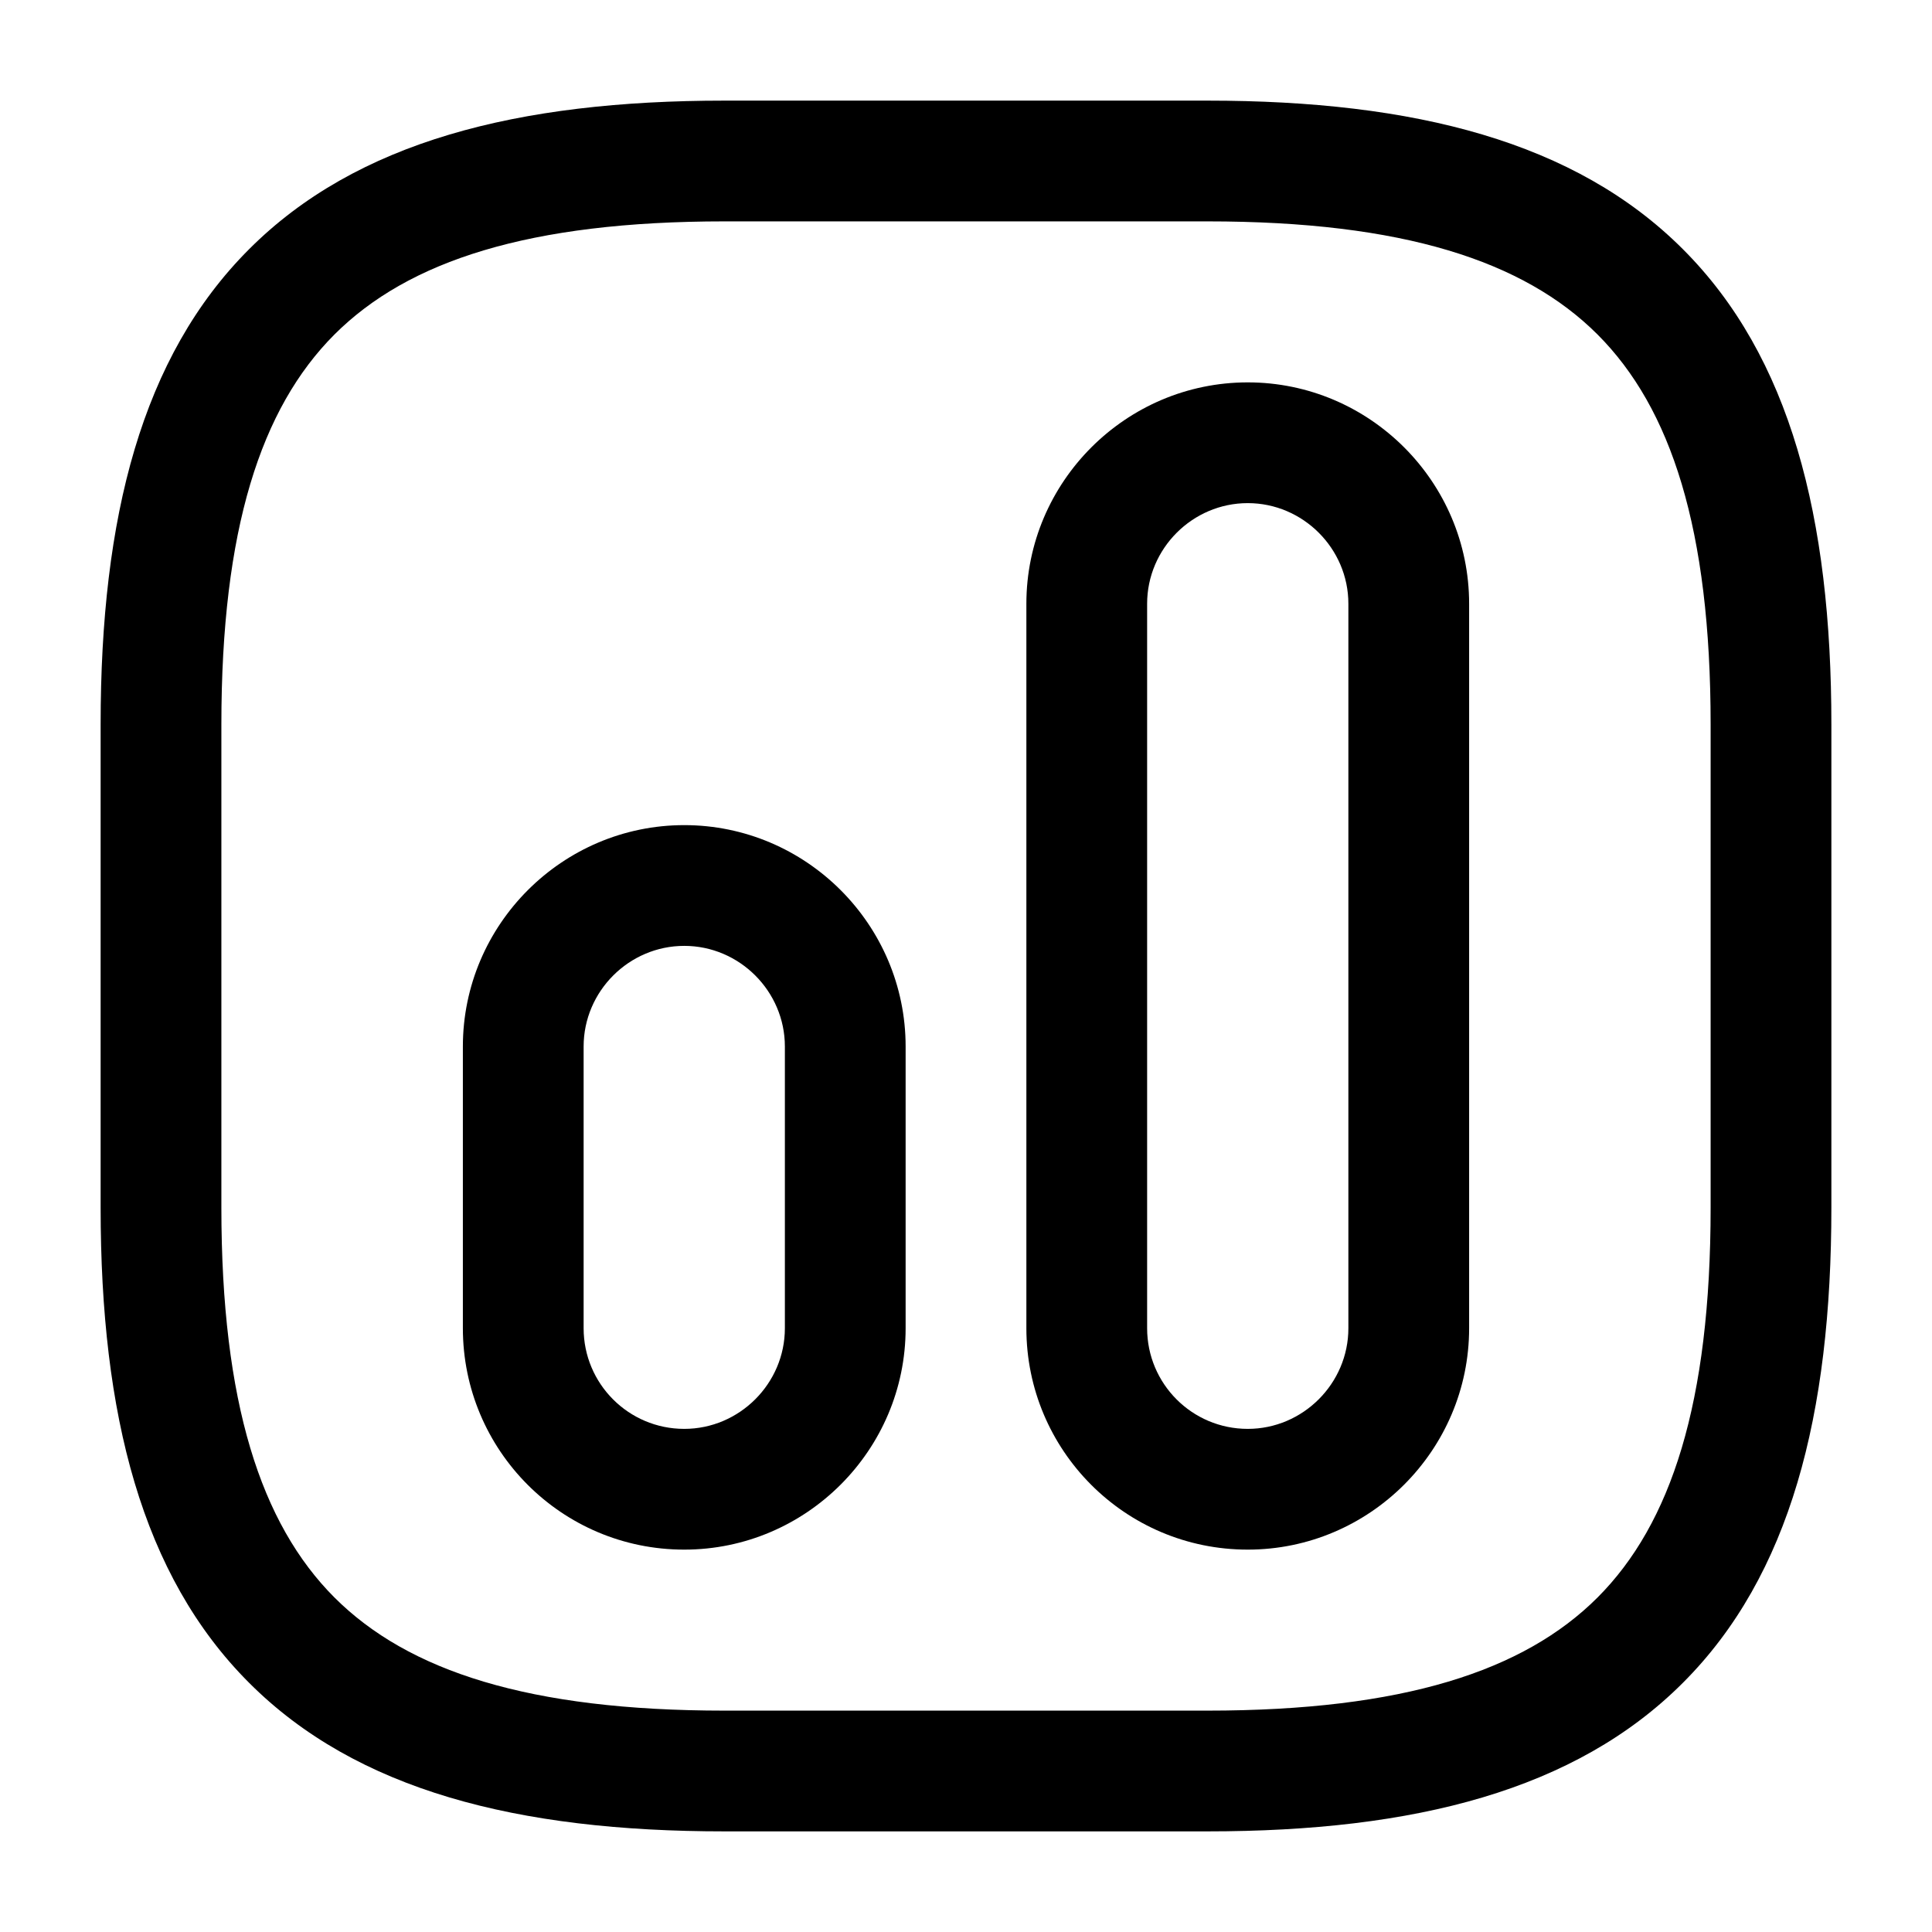
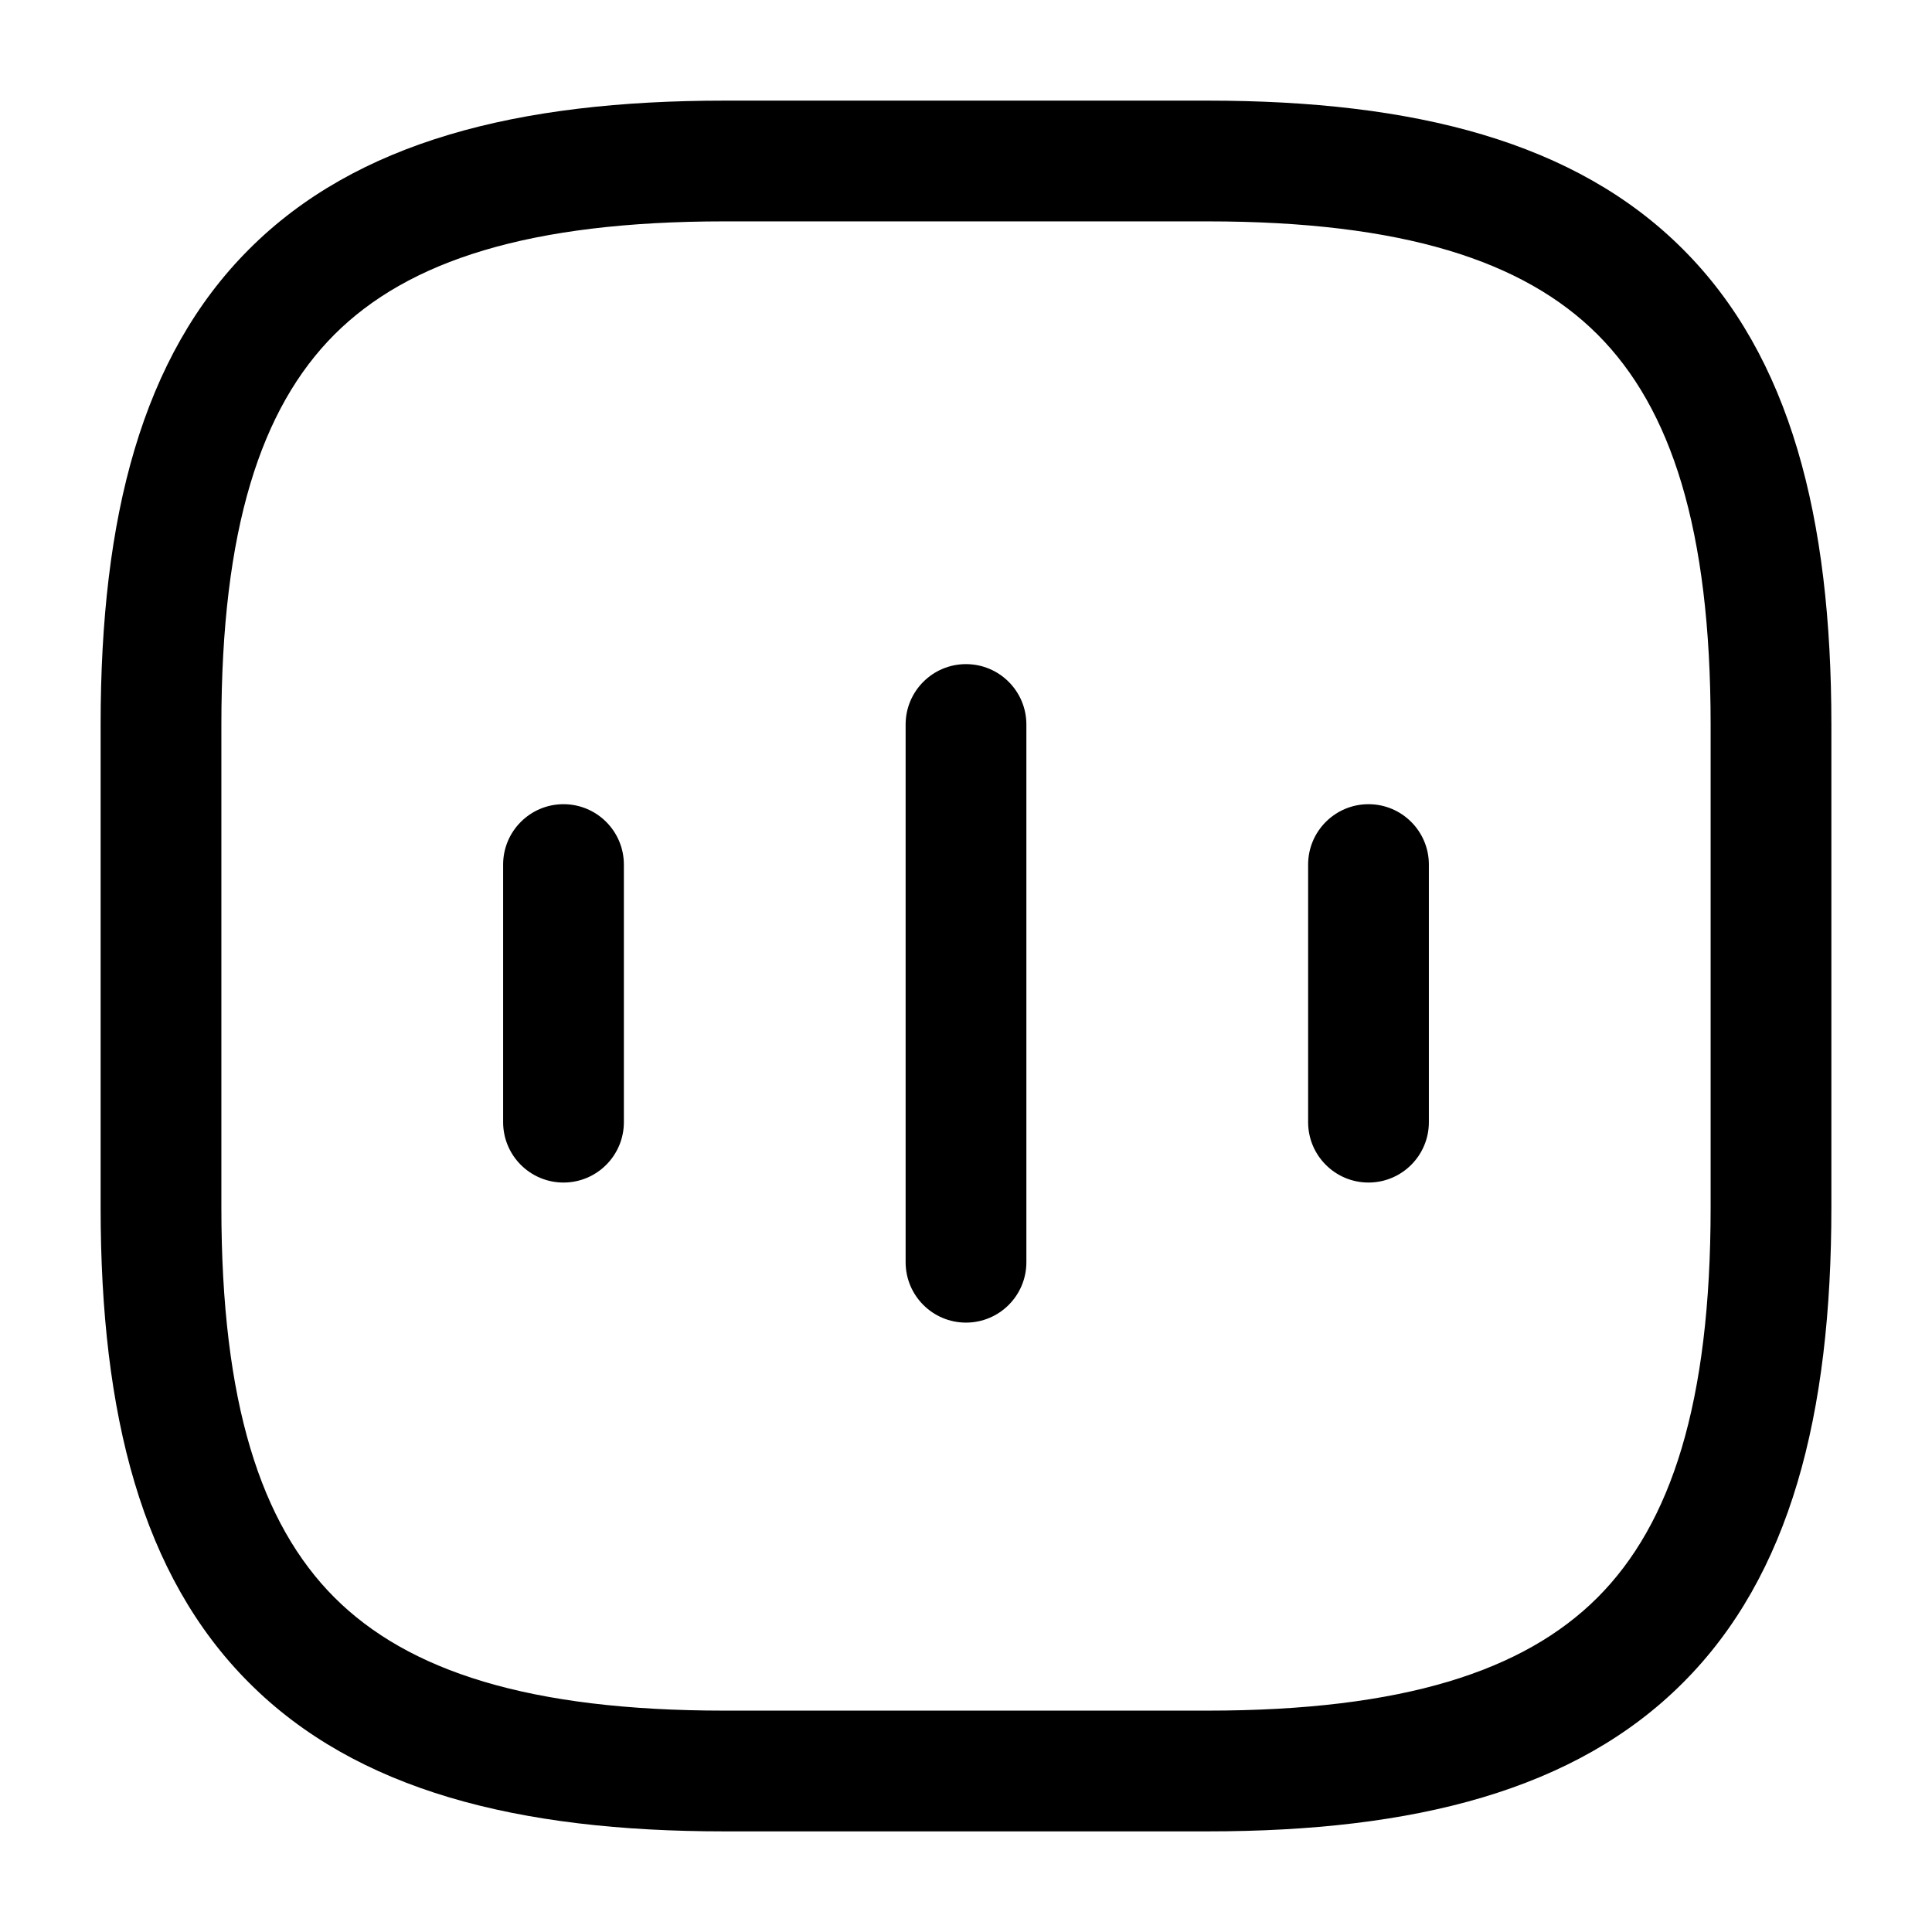
<svg xmlns="http://www.w3.org/2000/svg" width="24" height="24" viewBox="0 0 24 24" fill="none">
+   <path fill-rule="evenodd" clip-rule="evenodd" d="M7 9.99C7.414 9.99 7.75 10.326 7.75 10.74V13.94C7.75 14.354 7.414 14.69 7 14.69C6.586 14.69 6.25 14.354 6.25 13.94V10.74C6.25 10.326 6.586 9.99 7 9.99Z" fill="black" />
+   <path fill-rule="evenodd" clip-rule="evenodd" d="M12 8.25C12.414 8.25 12.75 8.586 12.75 9V15.68C12.75 16.094 12.414 16.43 12 16.43C11.586 16.43 11.25 16.094 11.25 15.68V9C11.25 8.586 11.586 8.25 12 8.25Z" fill="black" />
+   <path fill-rule="evenodd" clip-rule="evenodd" d="M17 9.99C17.414 9.99 17.75 10.326 17.75 10.74V13.94C17.75 14.354 17.414 14.69 17 14.69C16.586 14.69 16.25 14.354 16.25 13.94V10.74C16.25 10.326 16.586 9.99 17 9.99Z" fill="black" />
  <path fill-rule="evenodd" clip-rule="evenodd" d="M3.095 3.095C4.429 1.76 6.426 1.25 9 1.25H15C17.574 1.25 19.571 1.76 20.905 3.095C22.24 4.429 22.75 6.426 22.75 9V15C22.75 17.574 22.24 19.571 20.905 20.905C19.571 22.24 17.574 22.75 15 22.75H9C6.426 22.75 4.429 22.24 3.095 20.905C1.76 19.571 1.25 17.574 1.25 15V9C1.25 6.426 1.76 4.429 3.095 3.095ZM4.155 4.155C3.24 5.071 2.75 6.574 2.75 9V15C2.75 17.426 3.24 18.929 4.155 19.845C5.071 20.76 6.574 21.25 9 21.25H15C17.426 21.25 18.929 20.76 19.845 19.845C20.76 18.929 21.25 17.426 21.25 15V9C21.25 6.574 20.76 5.071 19.845 4.155C18.929 3.24 17.426 2.75 15 2.75H9C6.574 2.75 5.071 3.24 4.155 4.155Z" fill="black" />
-   <path fill-rule="evenodd" clip-rule="evenodd" d="M12.75 7.5C12.75 5.986 13.986 4.75 15.5 4.75C17.014 4.75 18.25 5.986 18.25 7.5V16.5C18.25 18.014 17.014 19.25 15.5 19.25C13.973 19.25 12.75 18.012 12.75 16.5V7.5ZM15.5 6.25C14.814 6.25 14.25 6.814 14.25 7.5V16.5C14.25 17.188 14.807 17.75 15.5 17.75C16.186 17.75 16.75 17.186 16.75 16.5V7.5C16.75 6.814 16.186 6.25 15.5 6.25Z" fill="black" />
-   <path fill-rule="evenodd" clip-rule="evenodd" d="M5.75 13C5.75 11.486 6.986 10.25 8.5 10.25C10.014 10.25 11.25 11.486 11.25 13V16.5C11.25 18.014 10.014 19.25 8.5 19.25C6.973 19.25 5.75 18.012 5.75 16.5V13ZM8.5 11.75C7.814 11.75 7.25 12.314 7.25 13V16.5C7.25 17.188 7.807 17.75 8.5 17.75C9.186 17.75 9.75 17.186 9.75 16.5V13C9.75 12.314 9.186 11.75 8.5 11.75Z" fill="black" />
</svg>
